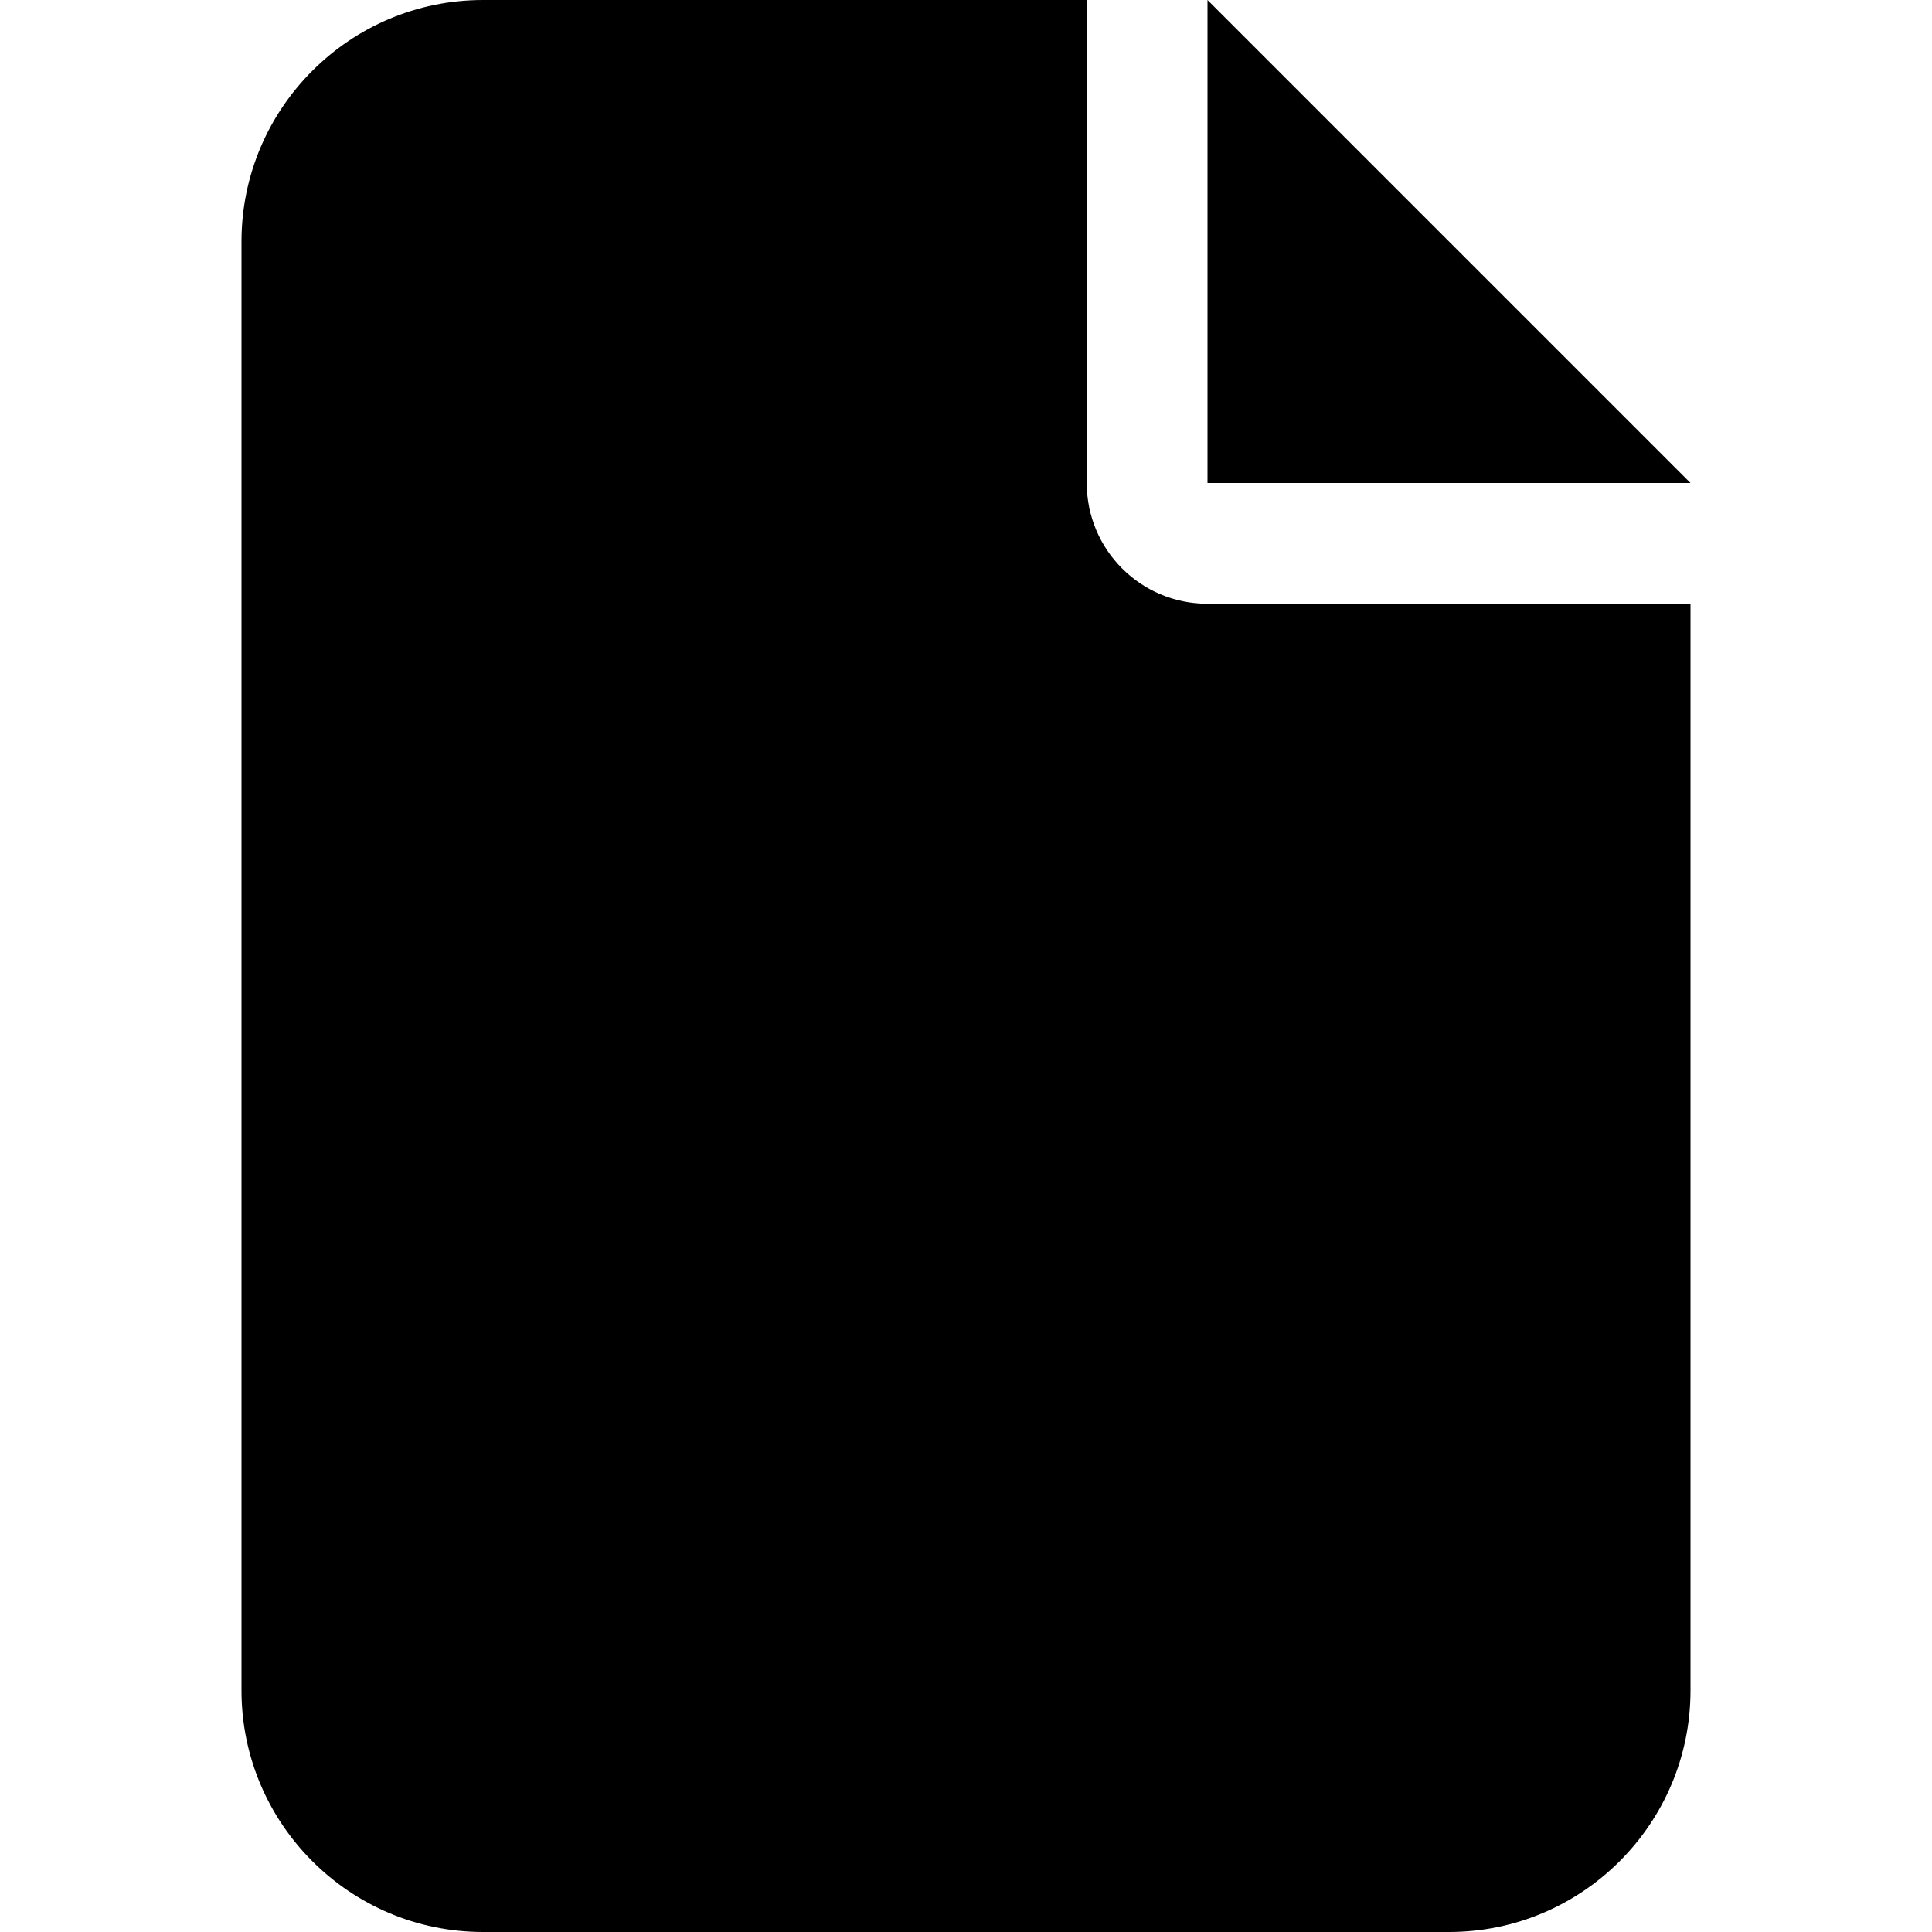
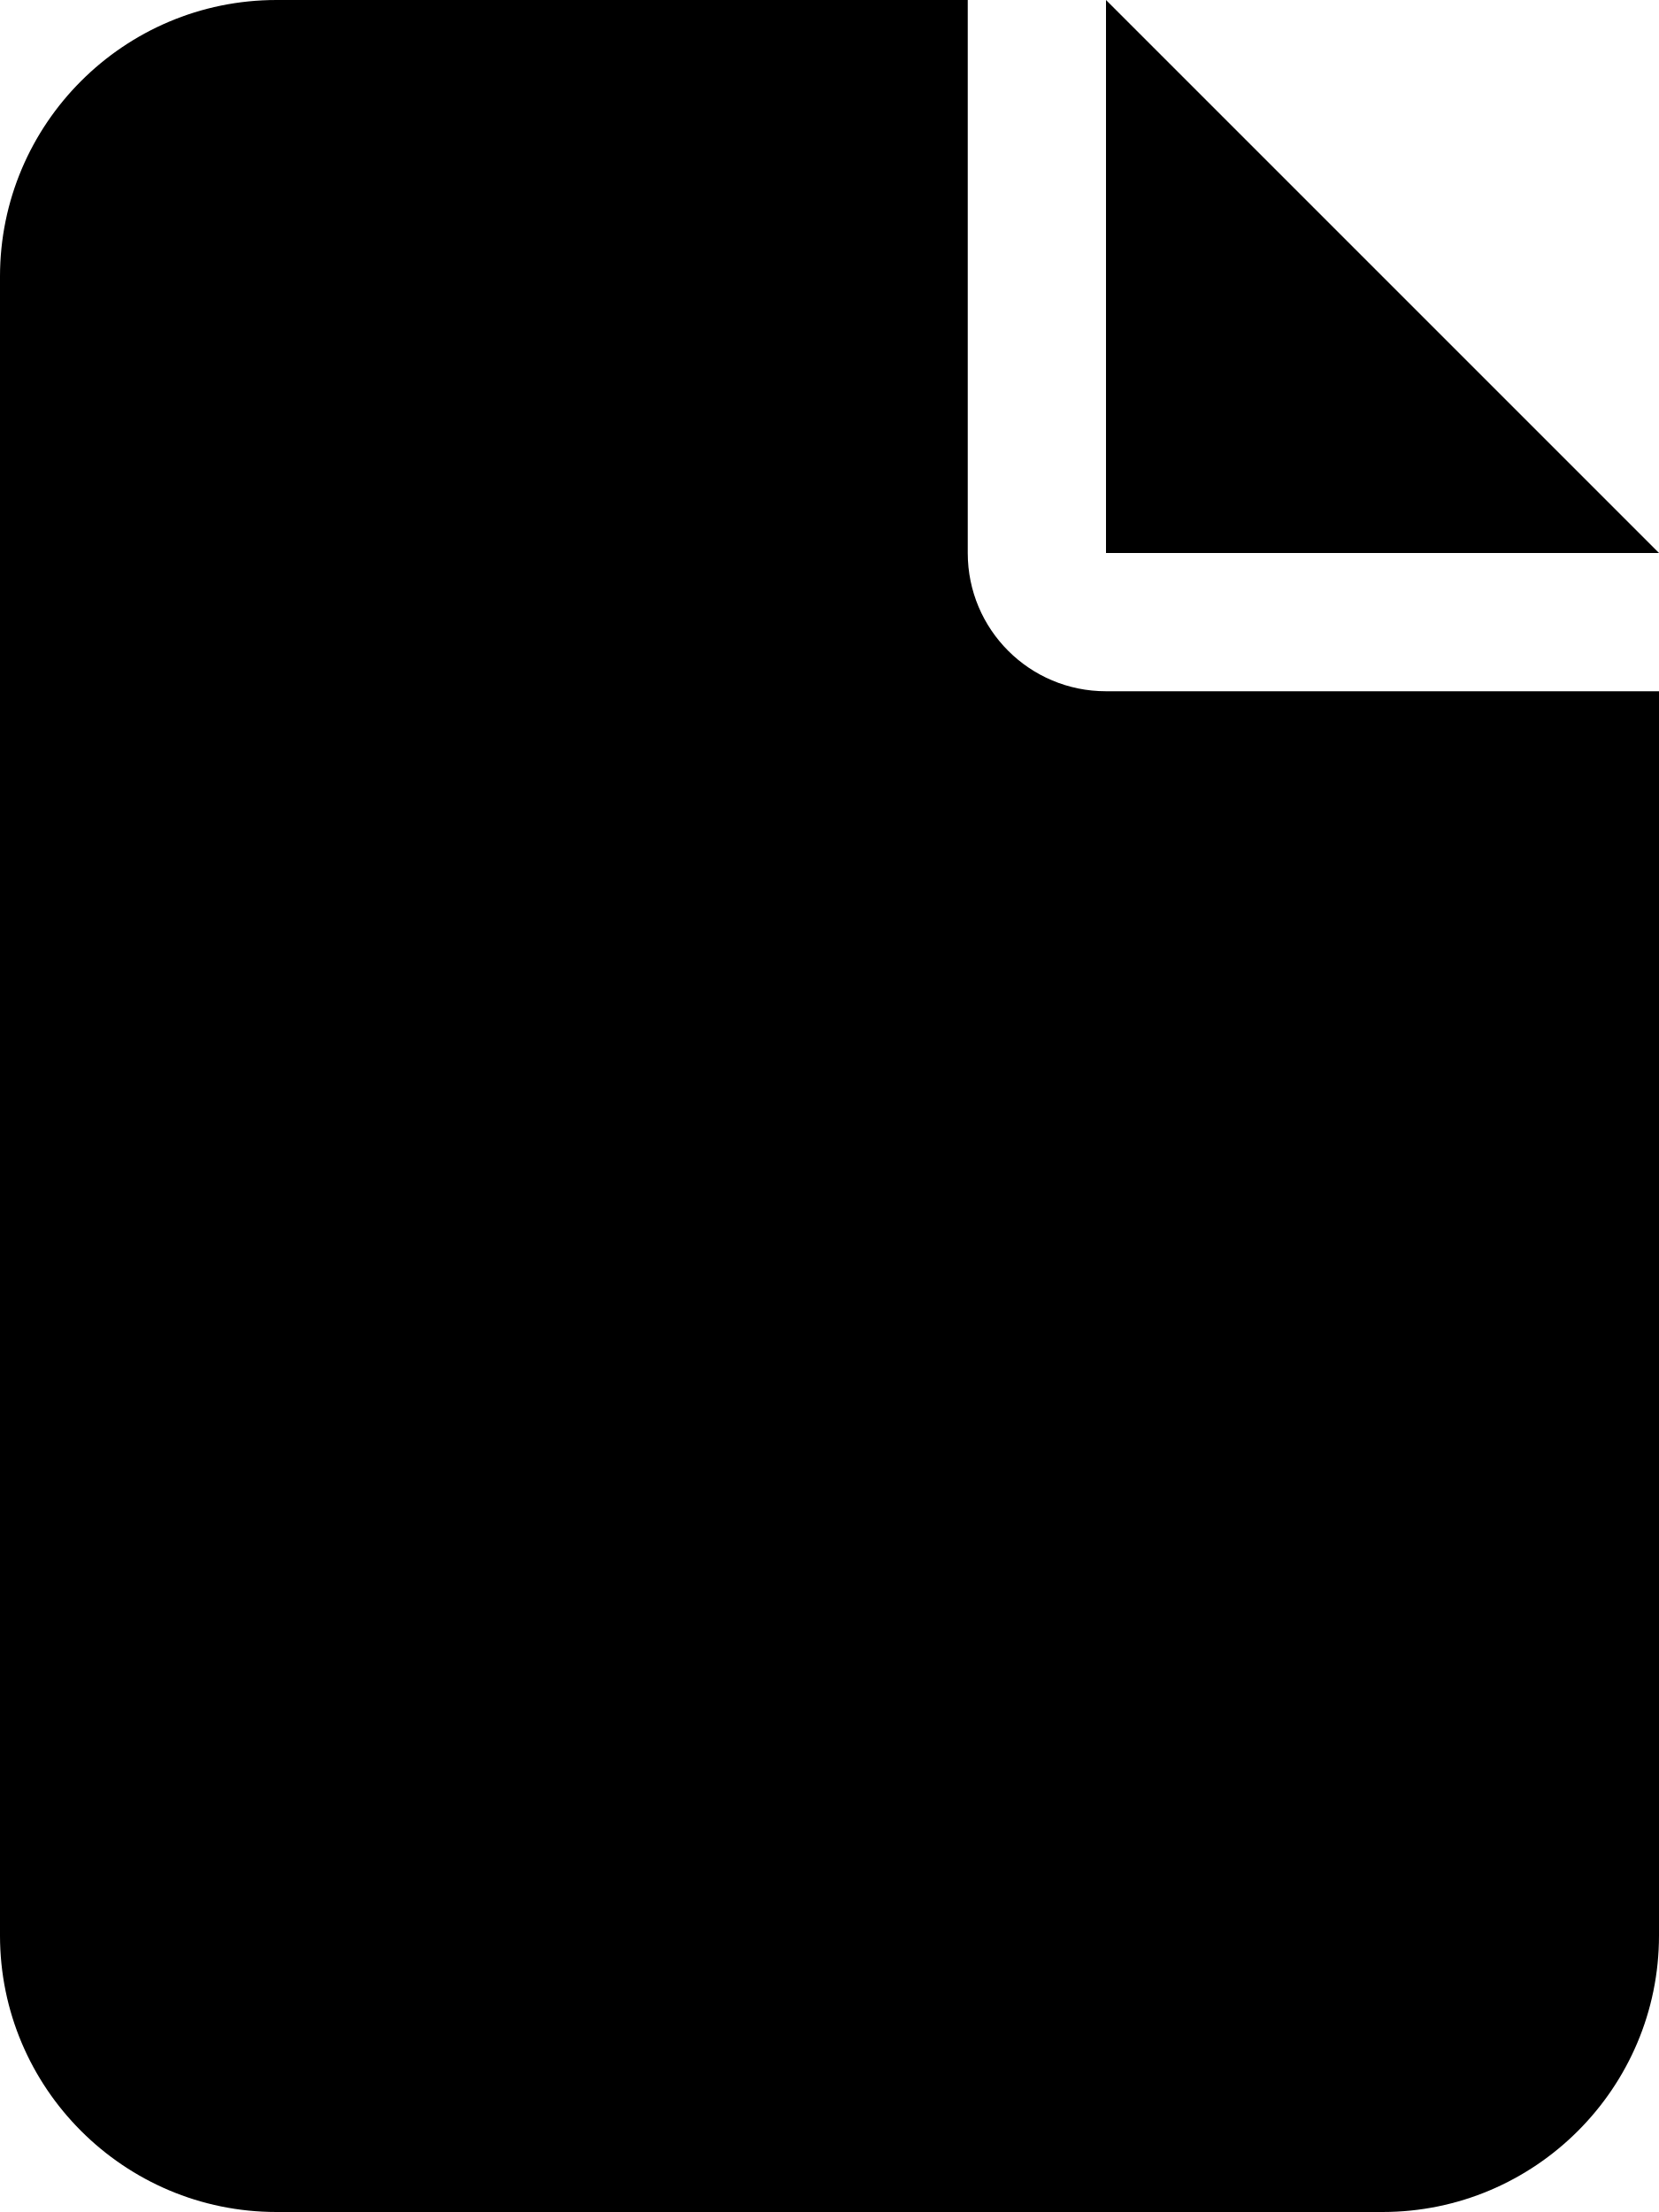
- <svg xmlns="http://www.w3.org/2000/svg" viewBox="-64 0 512 512">
+ <svg xmlns="http://www.w3.org/2000/svg" viewBox="0 0 384 512">
  <path d="M0 64C0 28.7 28.7 0 64 0L224 0l0 128c0 17.7 14.3 32 32 32l128 0 0 288c0 35.3-28.7 64-64 64L64 512c-35.3 0-64-28.7-64-64L0 64zm384 64l-128 0L256 0 384 128z" />
</svg>
